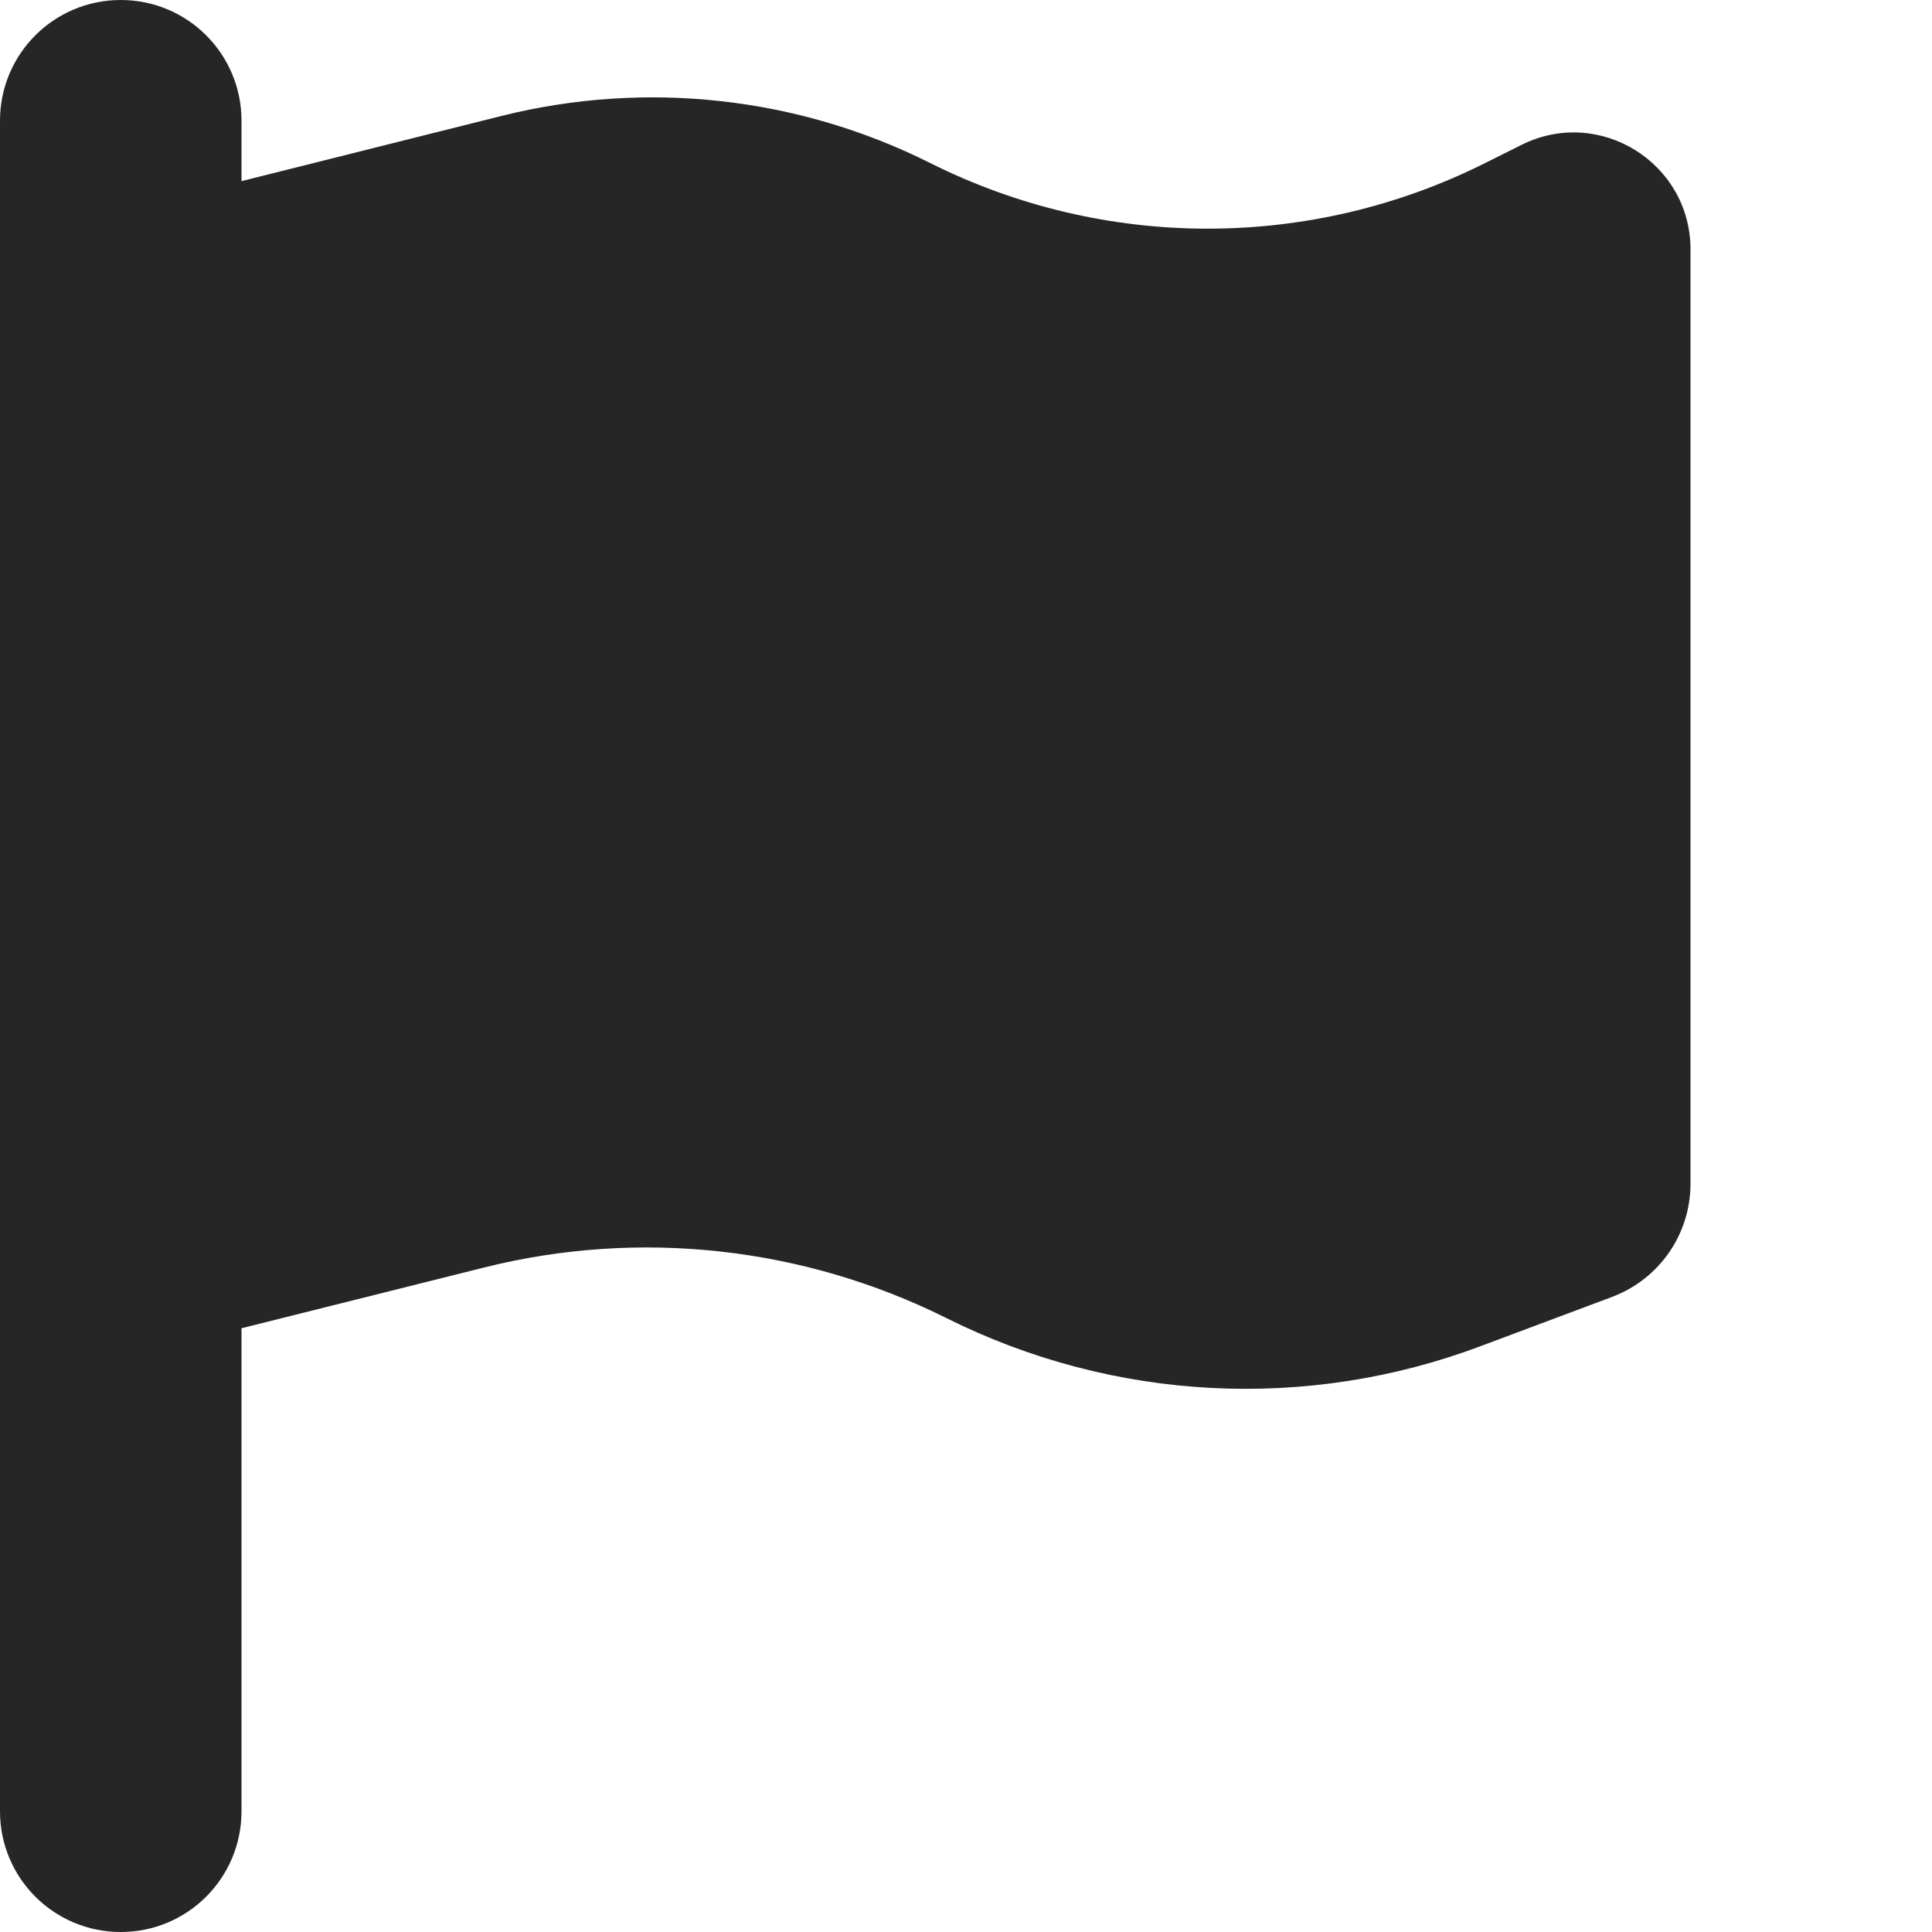
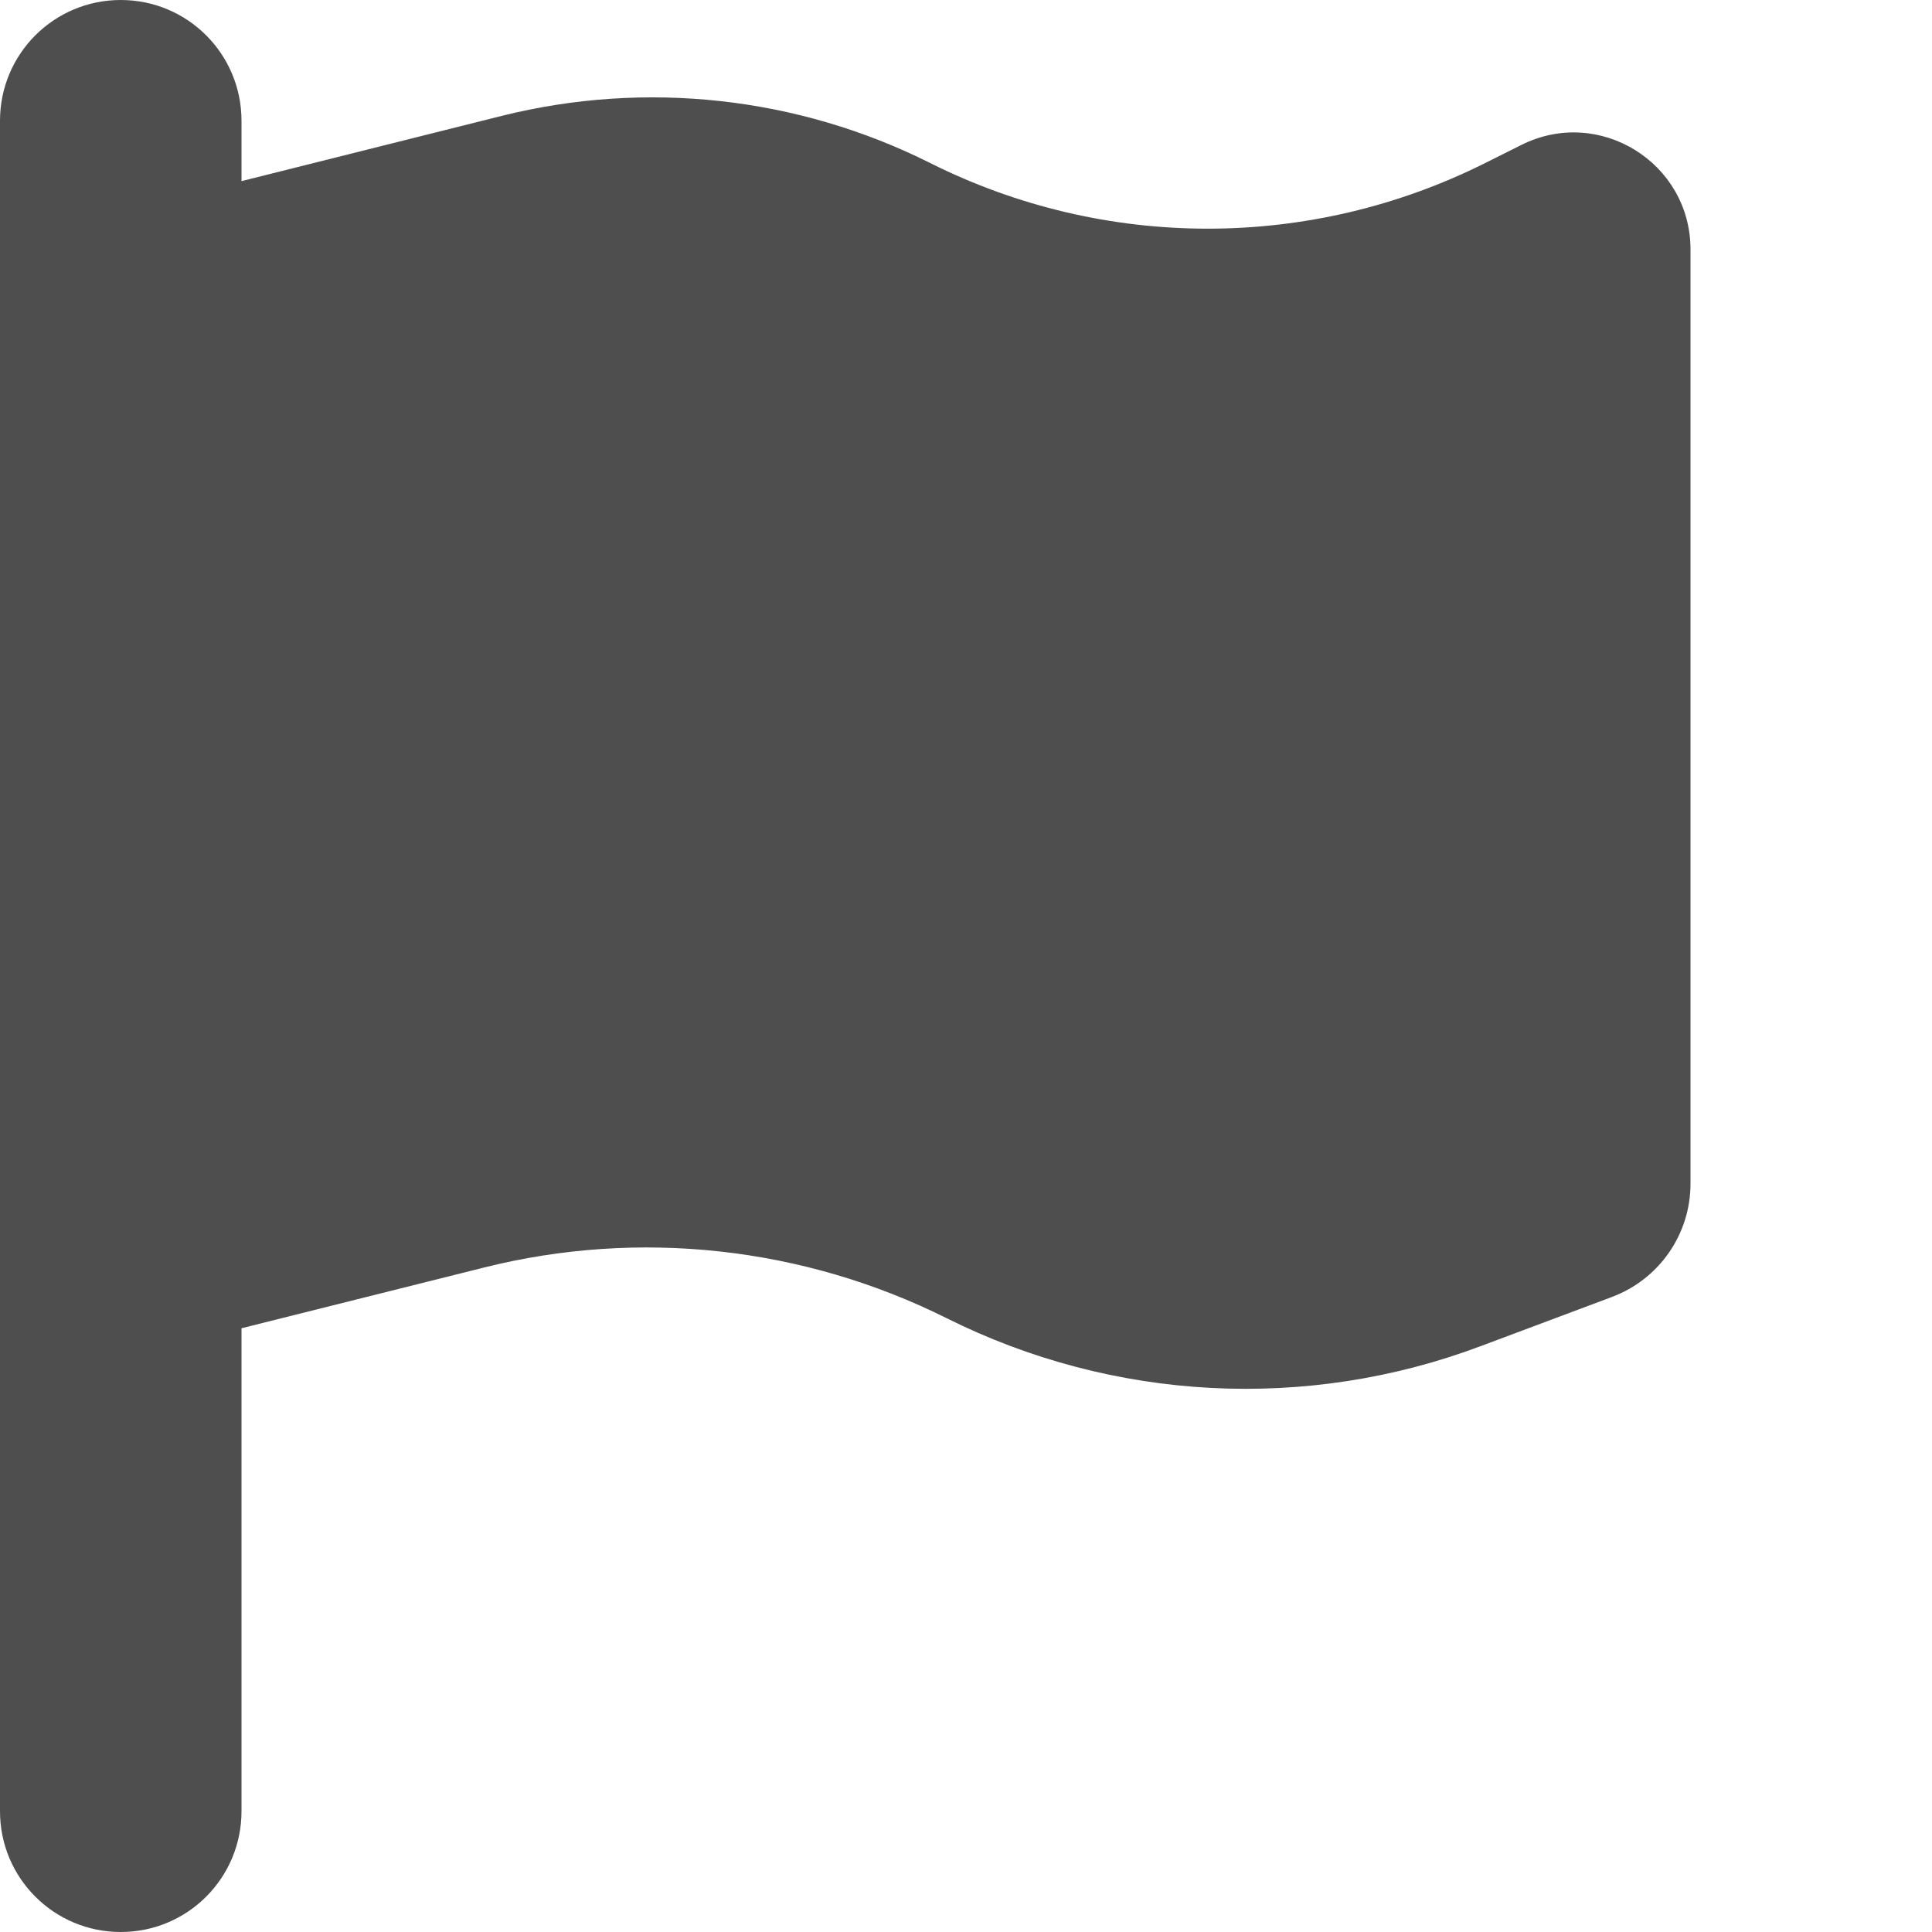
<svg xmlns="http://www.w3.org/2000/svg" viewBox="0 0 512 512">
-   <path fill="#262626" d="M64 32C64 14.3 49.7 0 32 0S0 14.3 0 32V64 368 480c0 17.7 14.3 32 32 32s32-14.3 32-32V352l64.3-16.1c41.1-10.3 84.6-5.5 122.5 13.4c44.2 22.1 95.5 24.8 141.7 7.4l34.7-13c12.5-4.7 20.8-16.6 20.8-30V66.1c0-23-24.2-38-44.8-27.7l-9.6 4.8c-46.3 23.2-100.8 23.2-147.1 0c-35.1-17.6-75.4-22-113.5-12.5L64 48V32z" />
+   <path fill="#4e4e4e" d="M64 32C64 14.3 49.7 0 32 0S0 14.3 0 32V64 368 480c0 17.7 14.3 32 32 32s32-14.3 32-32V352l64.3-16.1c41.1-10.3 84.6-5.5 122.5 13.4c44.2 22.1 95.5 24.8 141.7 7.4l34.7-13c12.5-4.7 20.8-16.6 20.8-30V66.1c0-23-24.2-38-44.8-27.7l-9.6 4.8c-46.3 23.2-100.8 23.2-147.1 0c-35.1-17.6-75.4-22-113.5-12.5L64 48V32z" />
</svg>
